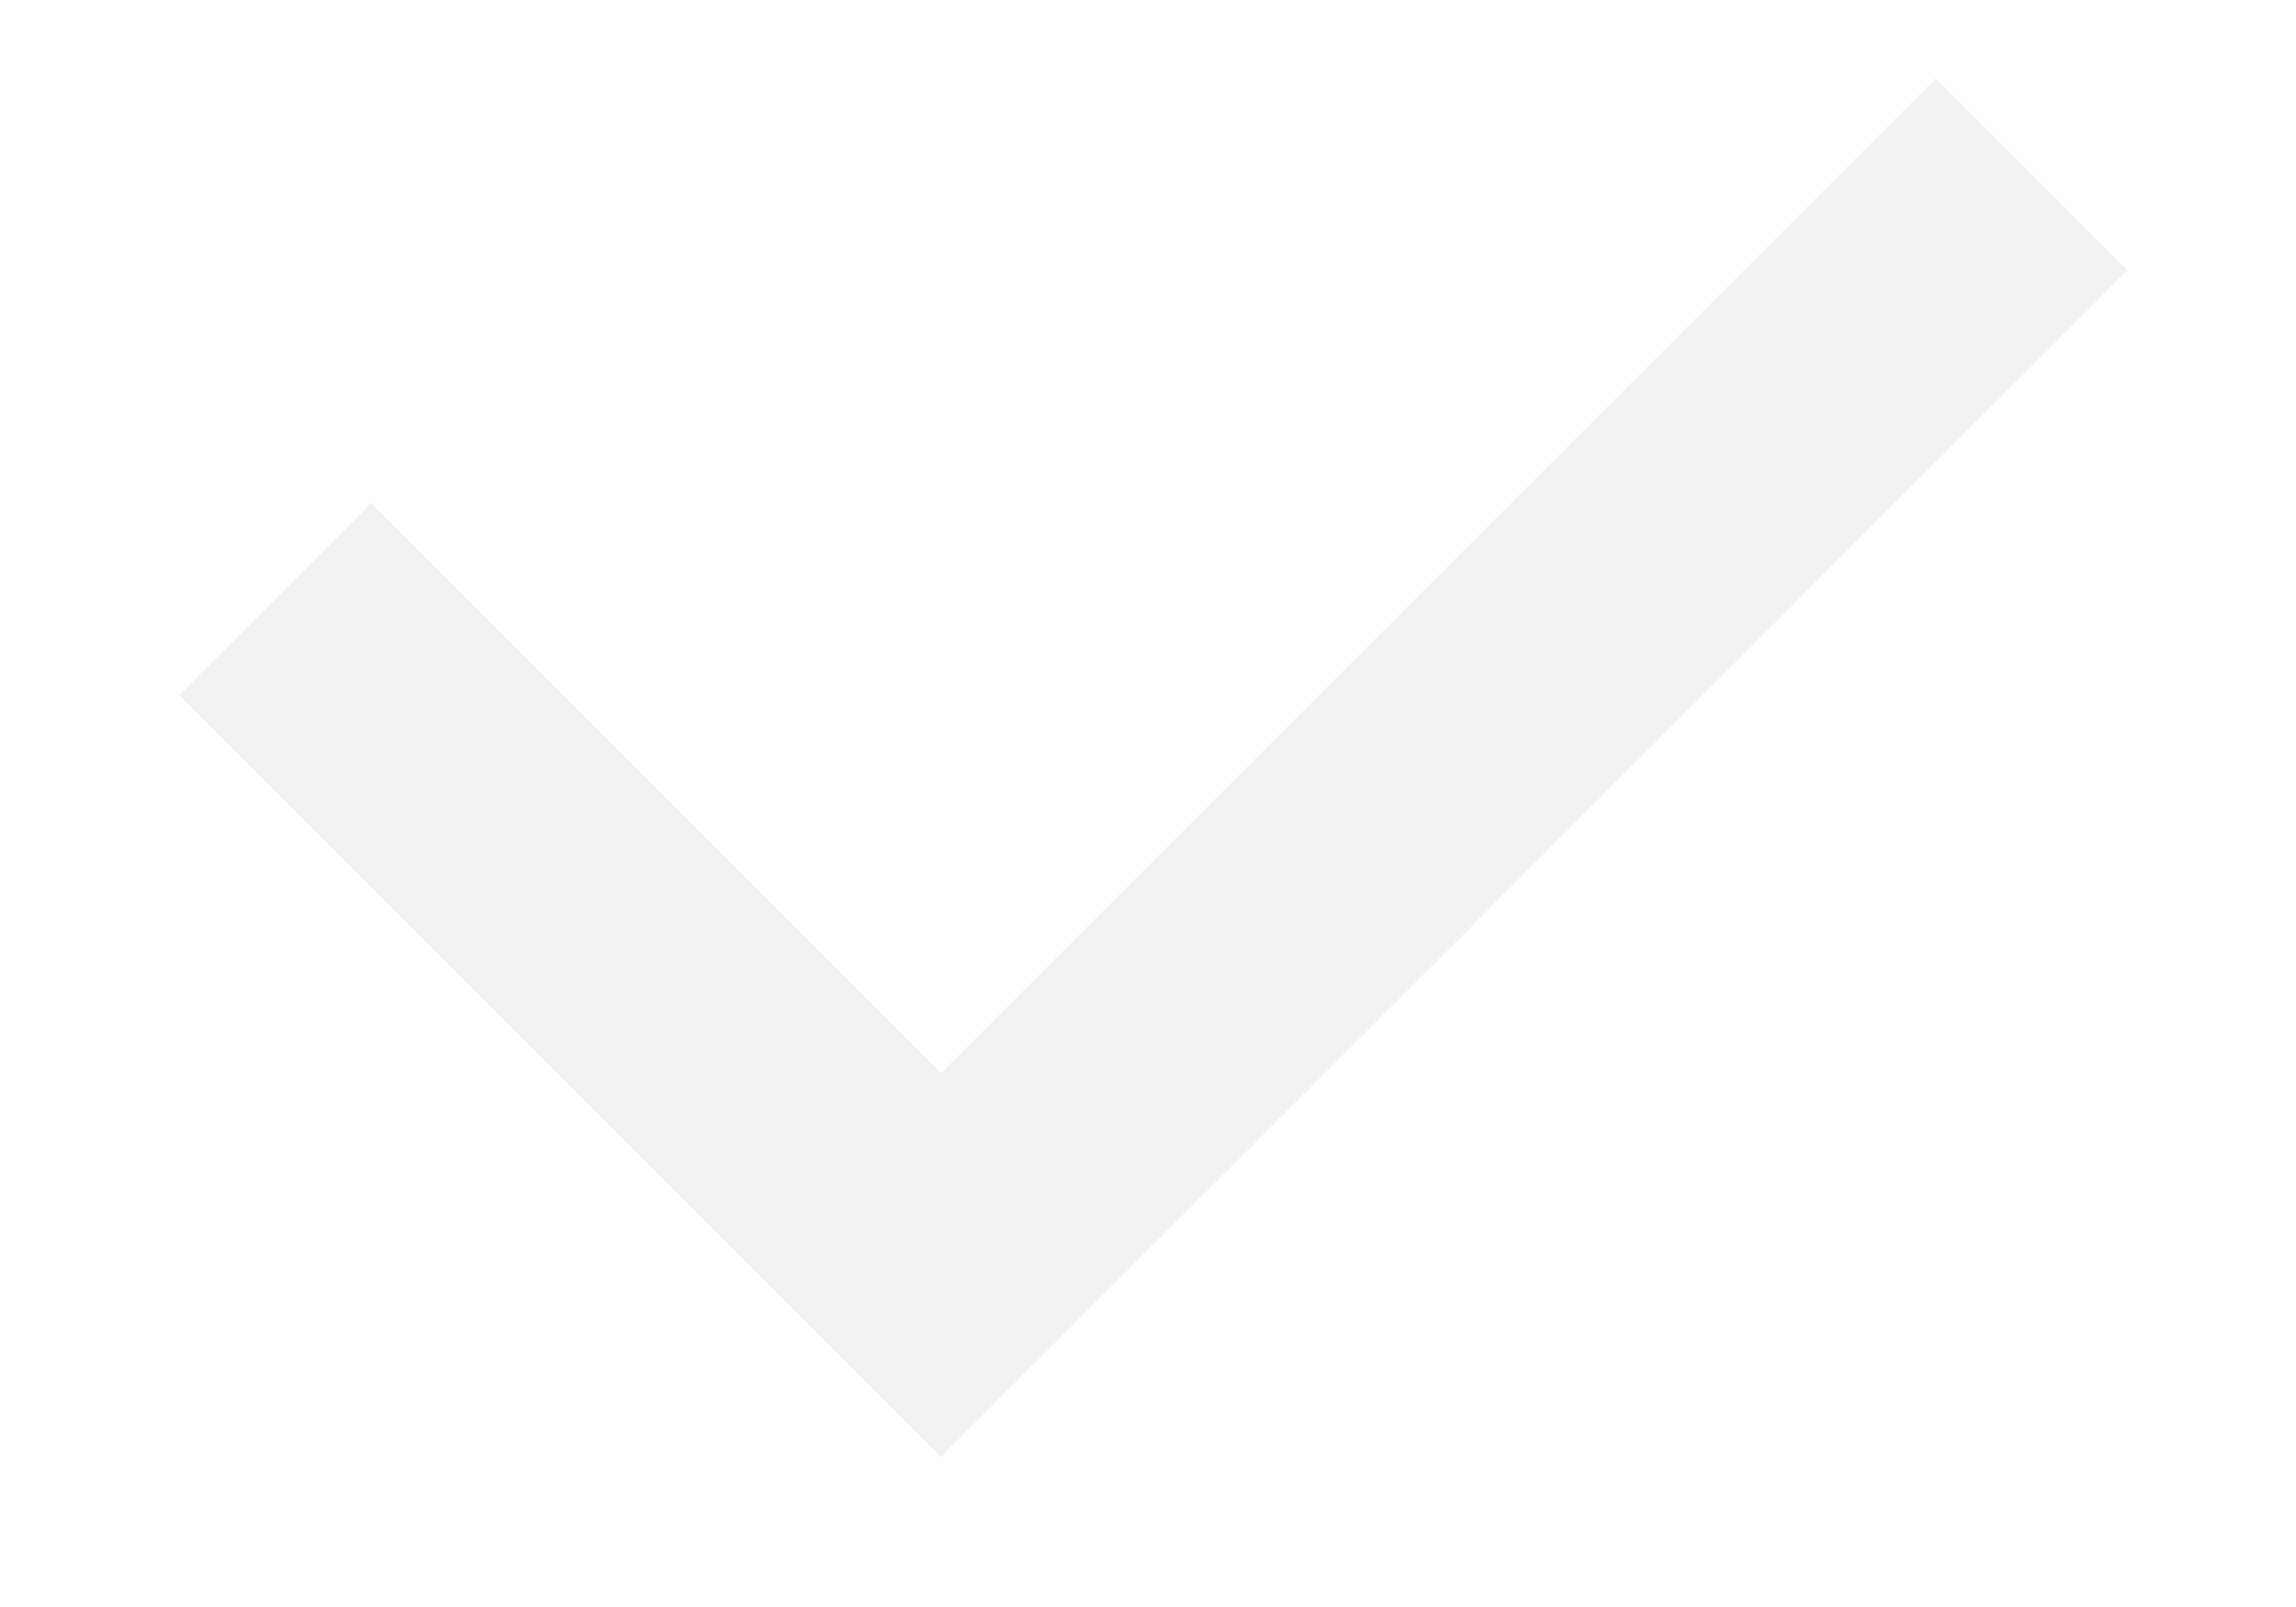
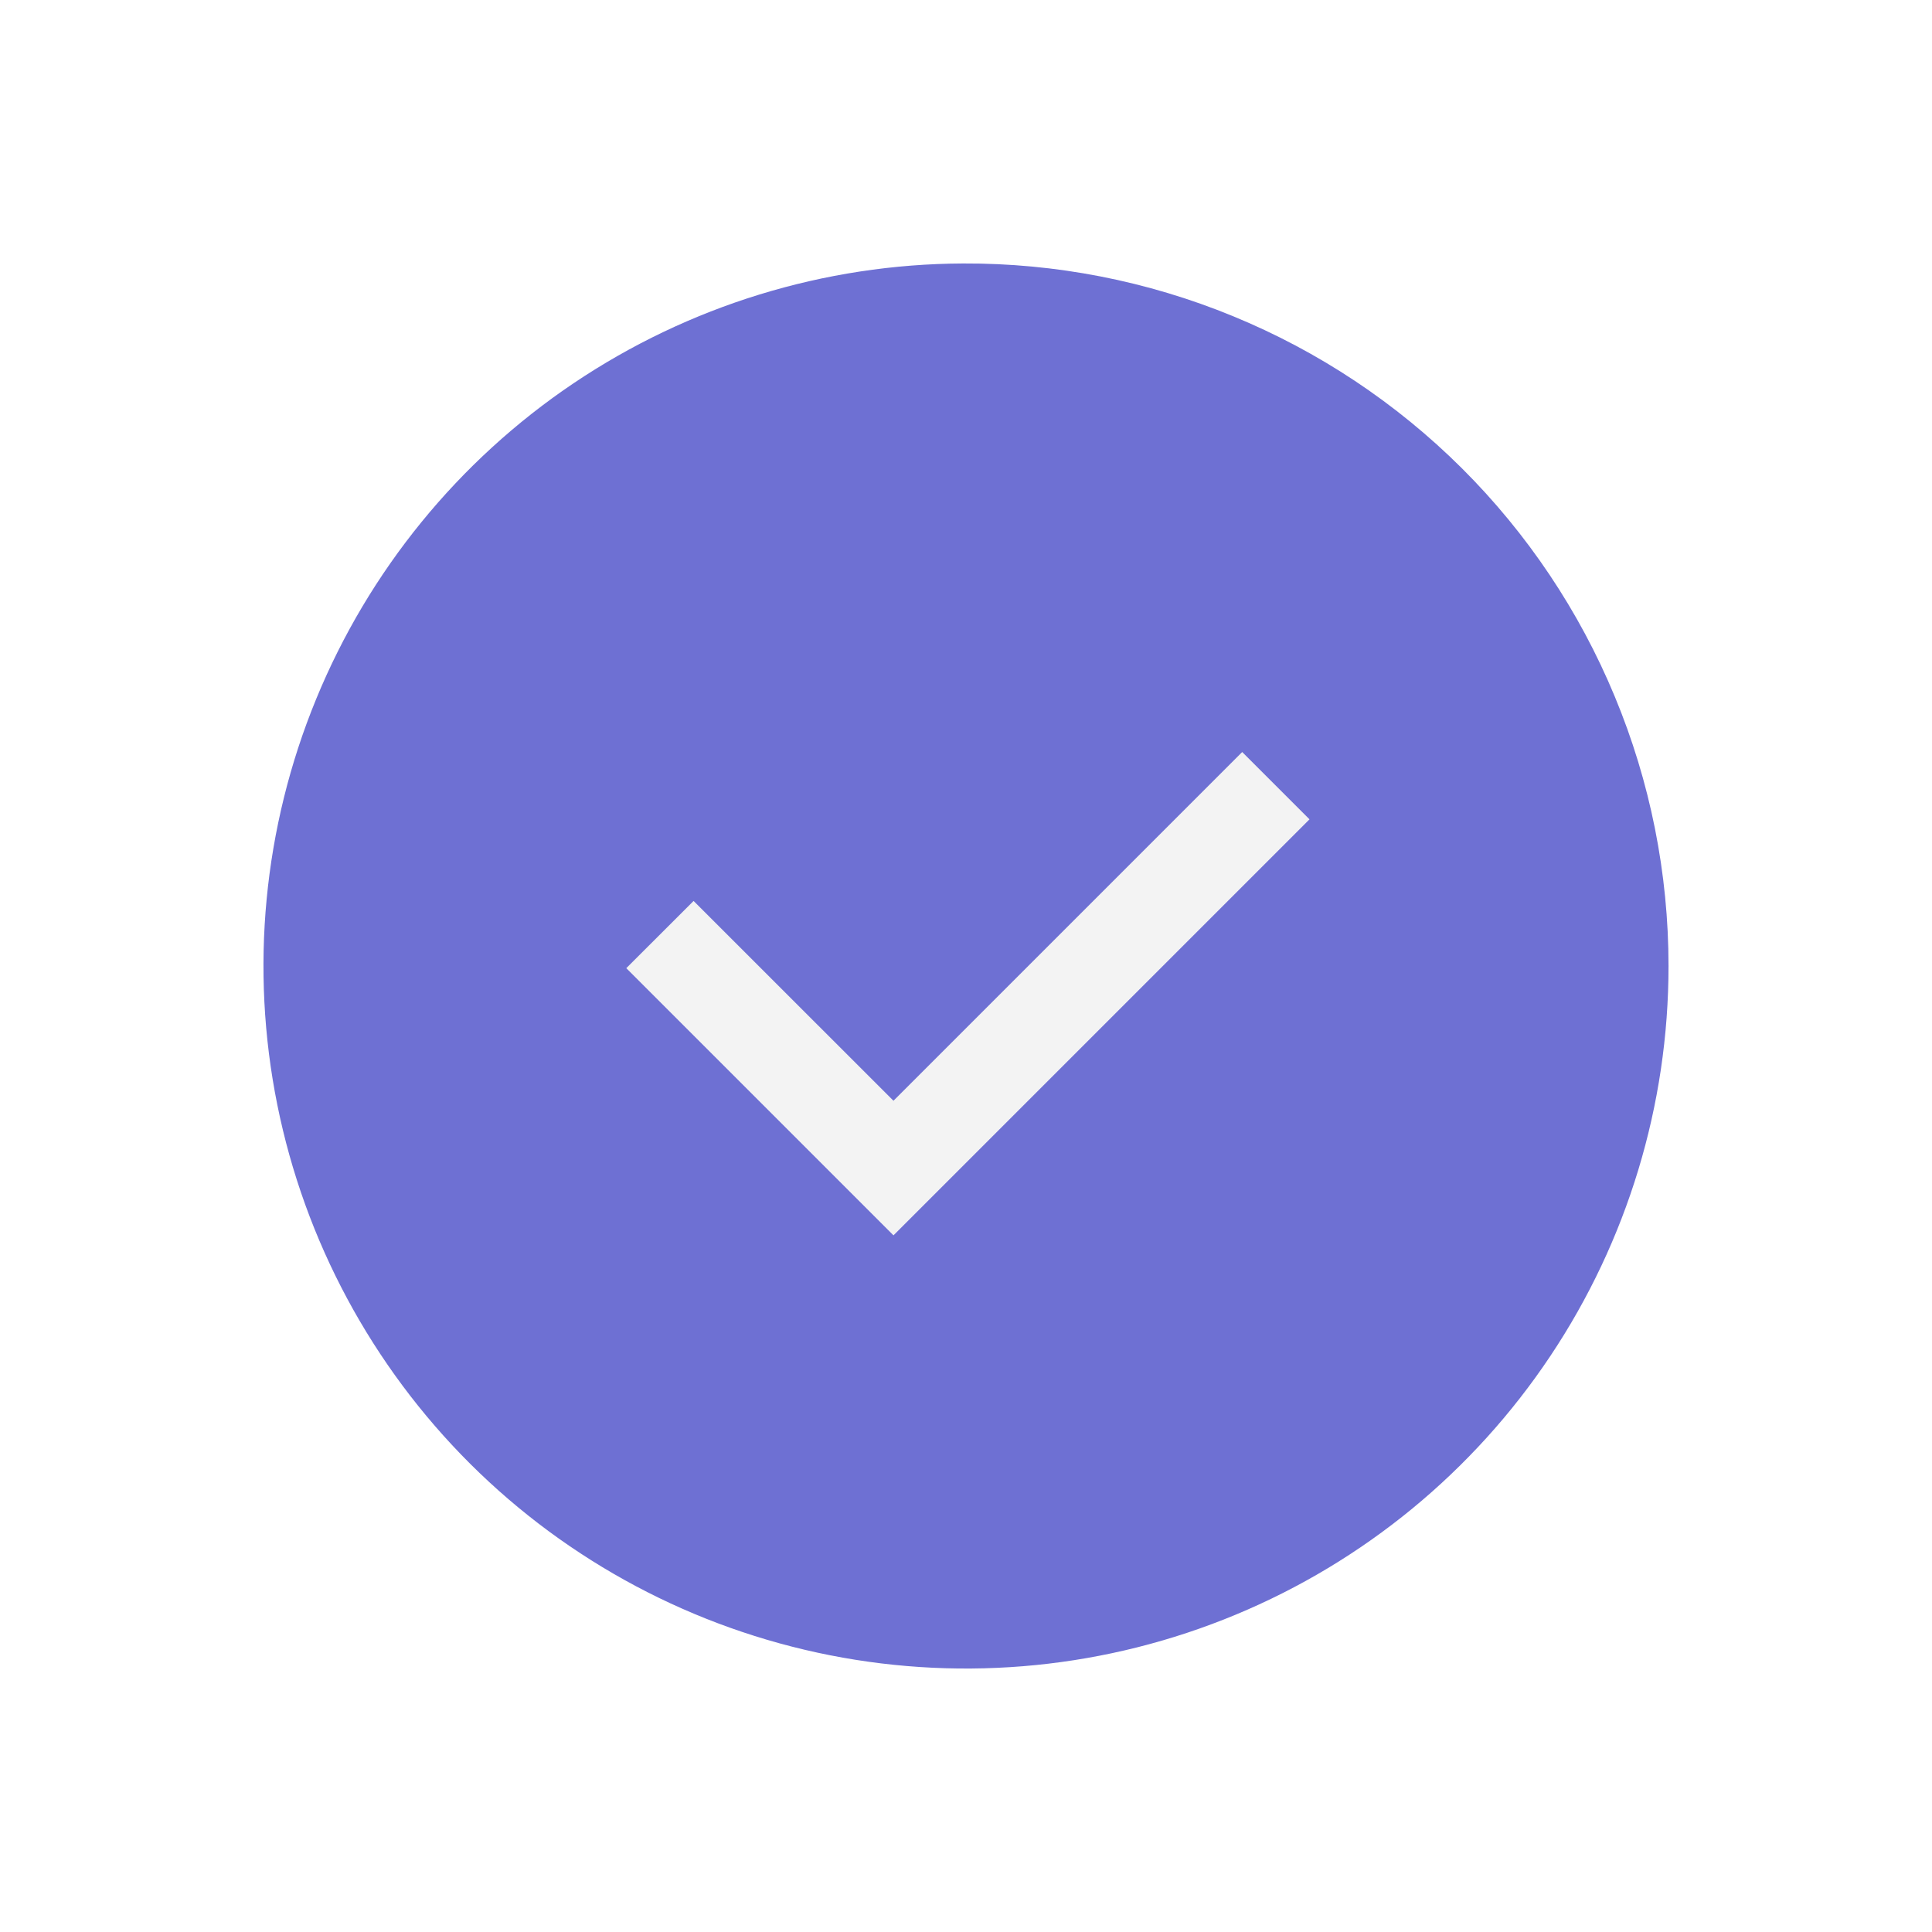
- <svg xmlns="http://www.w3.org/2000/svg" width="10" height="7" viewBox="0 0 10 7" fill="none">
-   <path d="M8.431 0.342L4.099 4.674L1.616 2.192L0.78 3.027L4.099 6.346L9.266 1.178L8.431 0.342Z" fill="#F2F2F2" />
+ <svg xmlns="http://www.w3.org/2000/svg" width="24" height="24" viewBox="0 0 24 24" fill="none">
+   <g opacity="0.9">
+     <path d="M11.98 19.426C16.073 19.426 19.39 16.108 19.39 12.016C19.39 7.923 16.073 4.606 11.98 4.606C7.888 4.606 4.57 7.923 4.57 12.016C4.57 16.108 7.888 19.426 11.98 19.426Z" fill="#5E60CE" />
+     <path d="M11.964 4.86C13.377 4.86 14.757 5.278 15.931 6.063C17.106 6.848 18.021 7.963 18.561 9.268C19.102 10.572 19.243 12.008 18.968 13.393C18.692 14.778 18.012 16.05 17.013 17.049C16.015 18.048 14.742 18.728 13.357 19.003C11.972 19.279 10.537 19.137 9.232 18.597C7.927 18.057 6.812 17.141 6.027 15.967C5.243 14.793 4.824 13.412 4.824 12C4.831 10.108 5.586 8.297 6.923 6.959C8.261 5.622 10.073 4.867 11.964 4.86ZM11.964 3.273C10.24 3.28 8.556 3.798 7.125 4.761C5.695 5.724 4.582 7.09 3.927 8.685C3.272 10.28 3.104 12.034 3.445 13.725C3.786 15.415 4.62 16.967 5.841 18.184C7.063 19.401 8.619 20.228 10.31 20.562C12.002 20.896 13.755 20.721 15.348 20.059C16.941 19.398 18.302 18.279 19.259 16.845C20.216 15.411 20.727 13.725 20.727 12C20.727 10.851 20.5 9.713 20.059 8.652C19.619 7.591 18.973 6.627 18.159 5.816C17.344 5.005 16.378 4.363 15.315 3.927C14.252 3.49 13.113 3.268 11.964 3.273Z" fill="#5E60CE" />
+     <path d="M15.431 9.342L11.099 13.674L8.616 11.192L7.78 12.027L11.099 15.346L16.267 10.178L15.431 9.342Z" fill="#F2F2F2" />
+   </g>
</svg>
